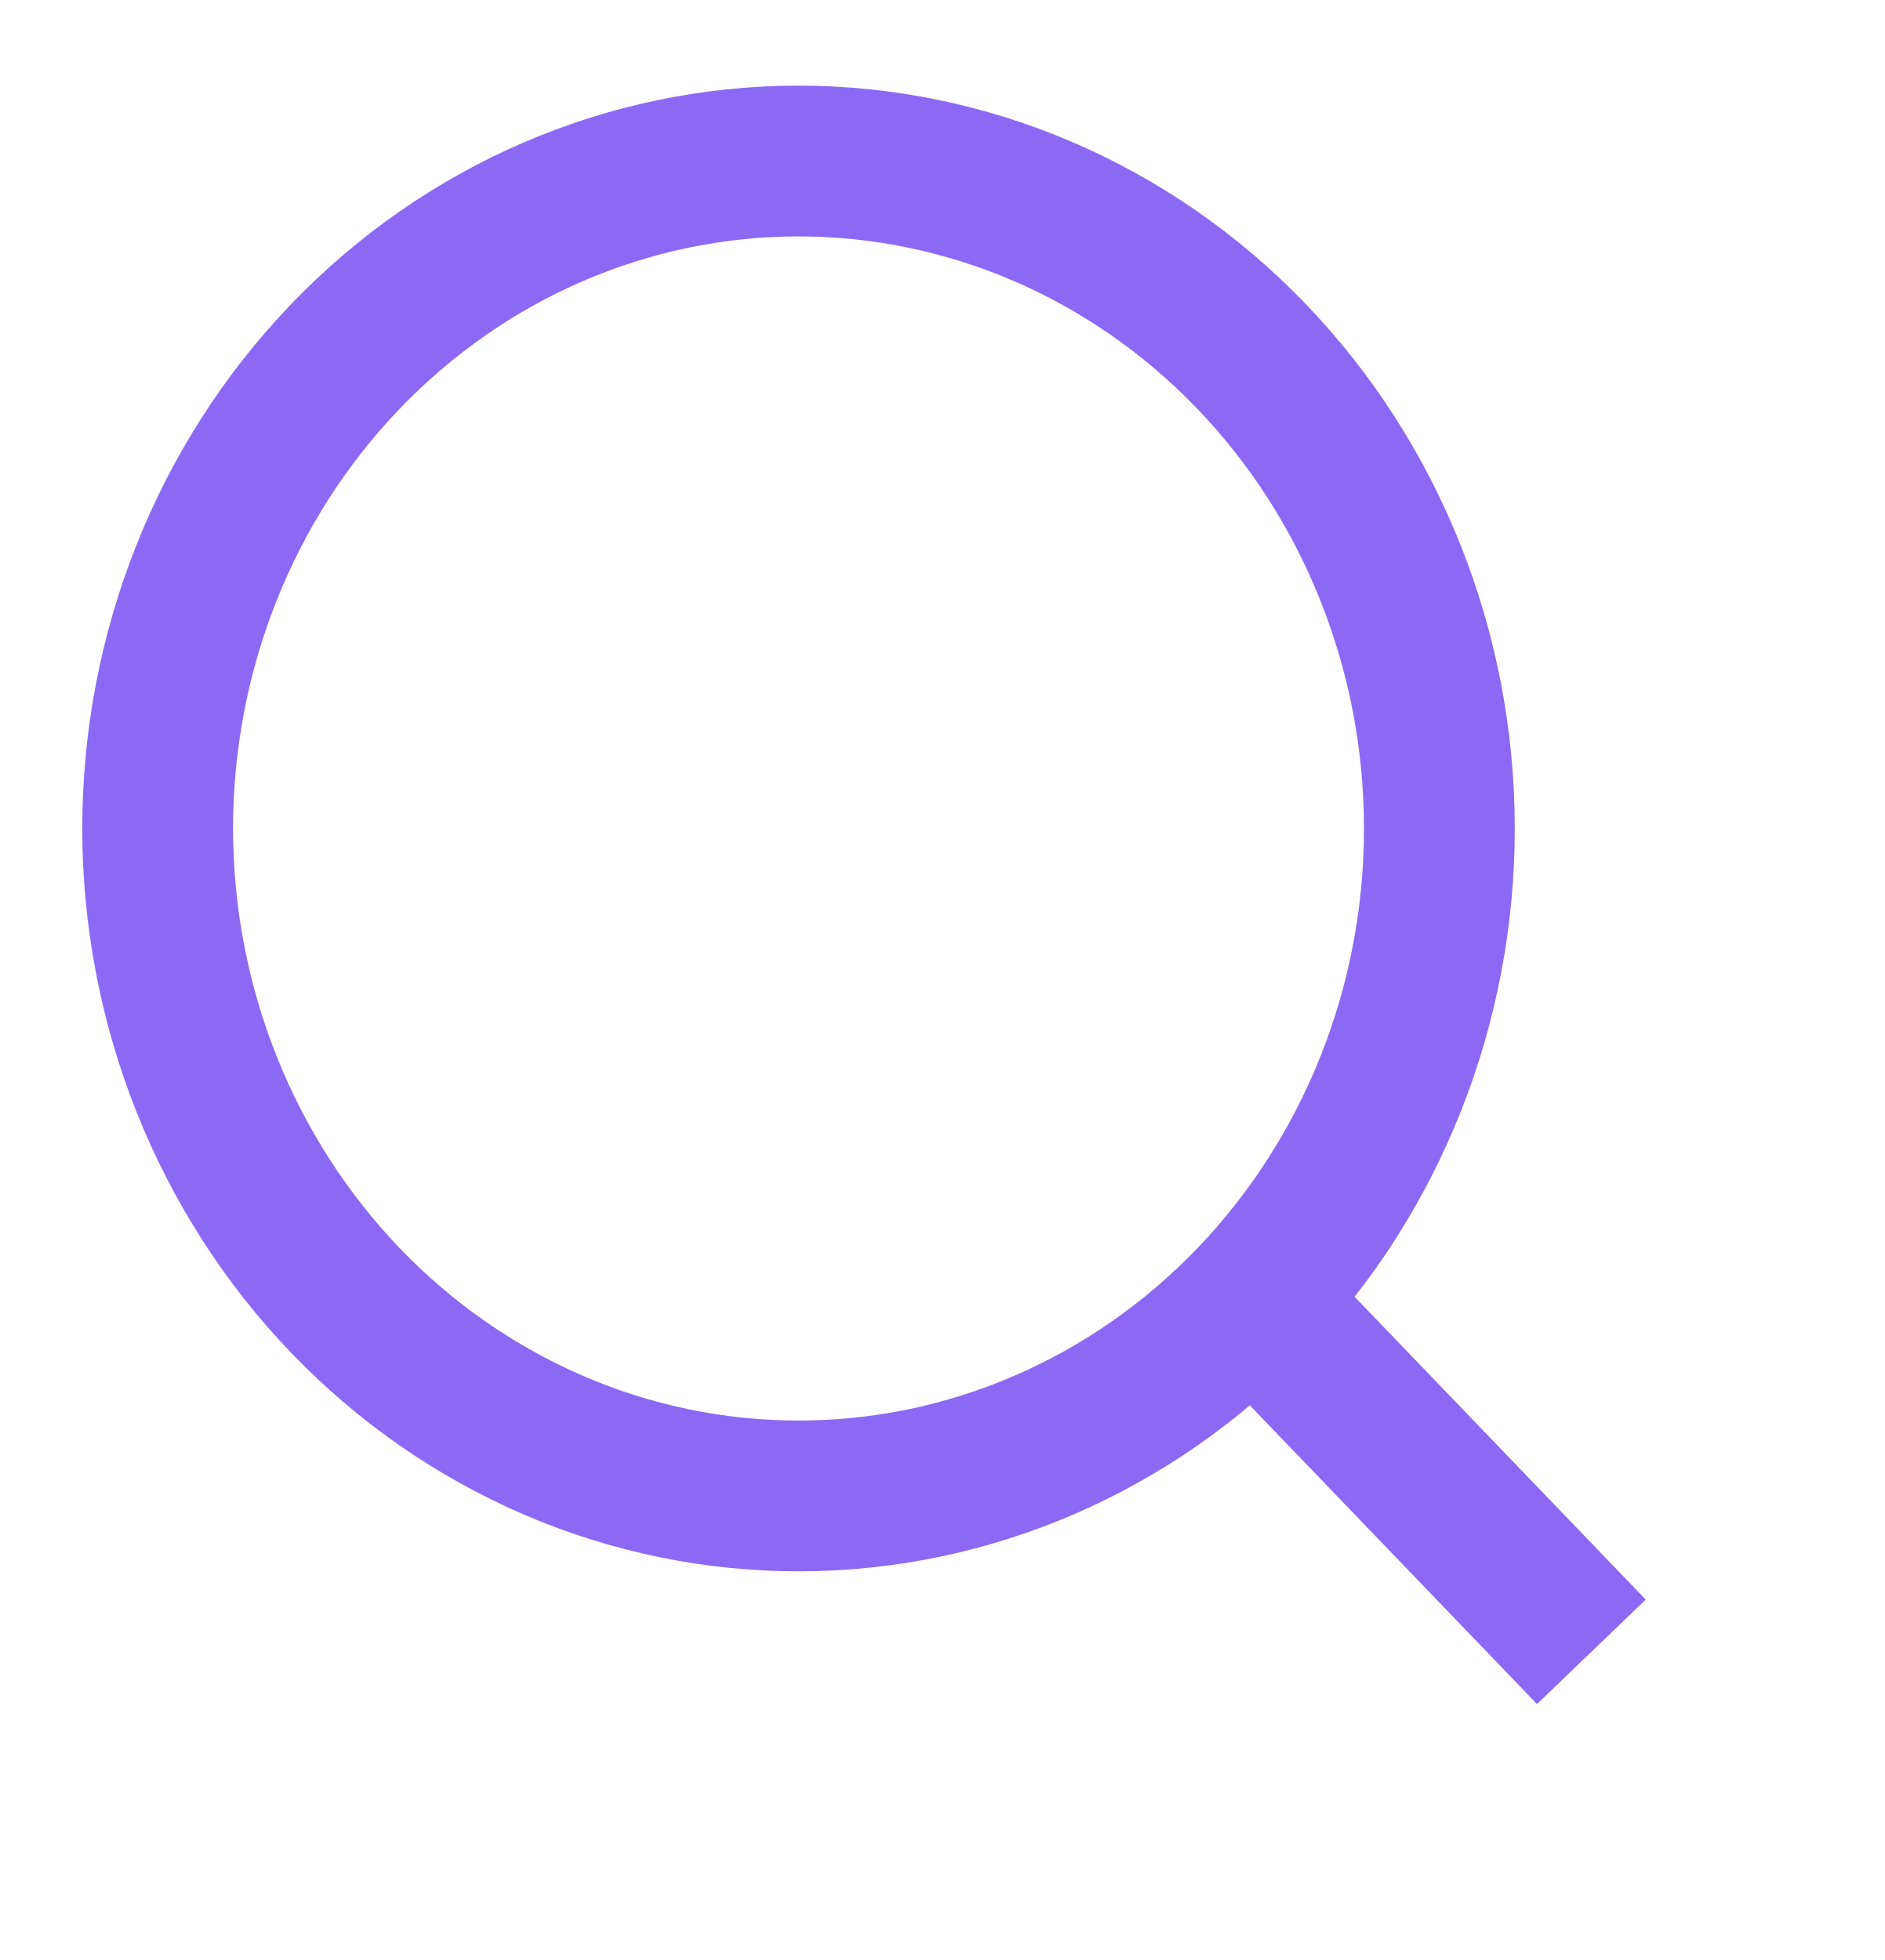
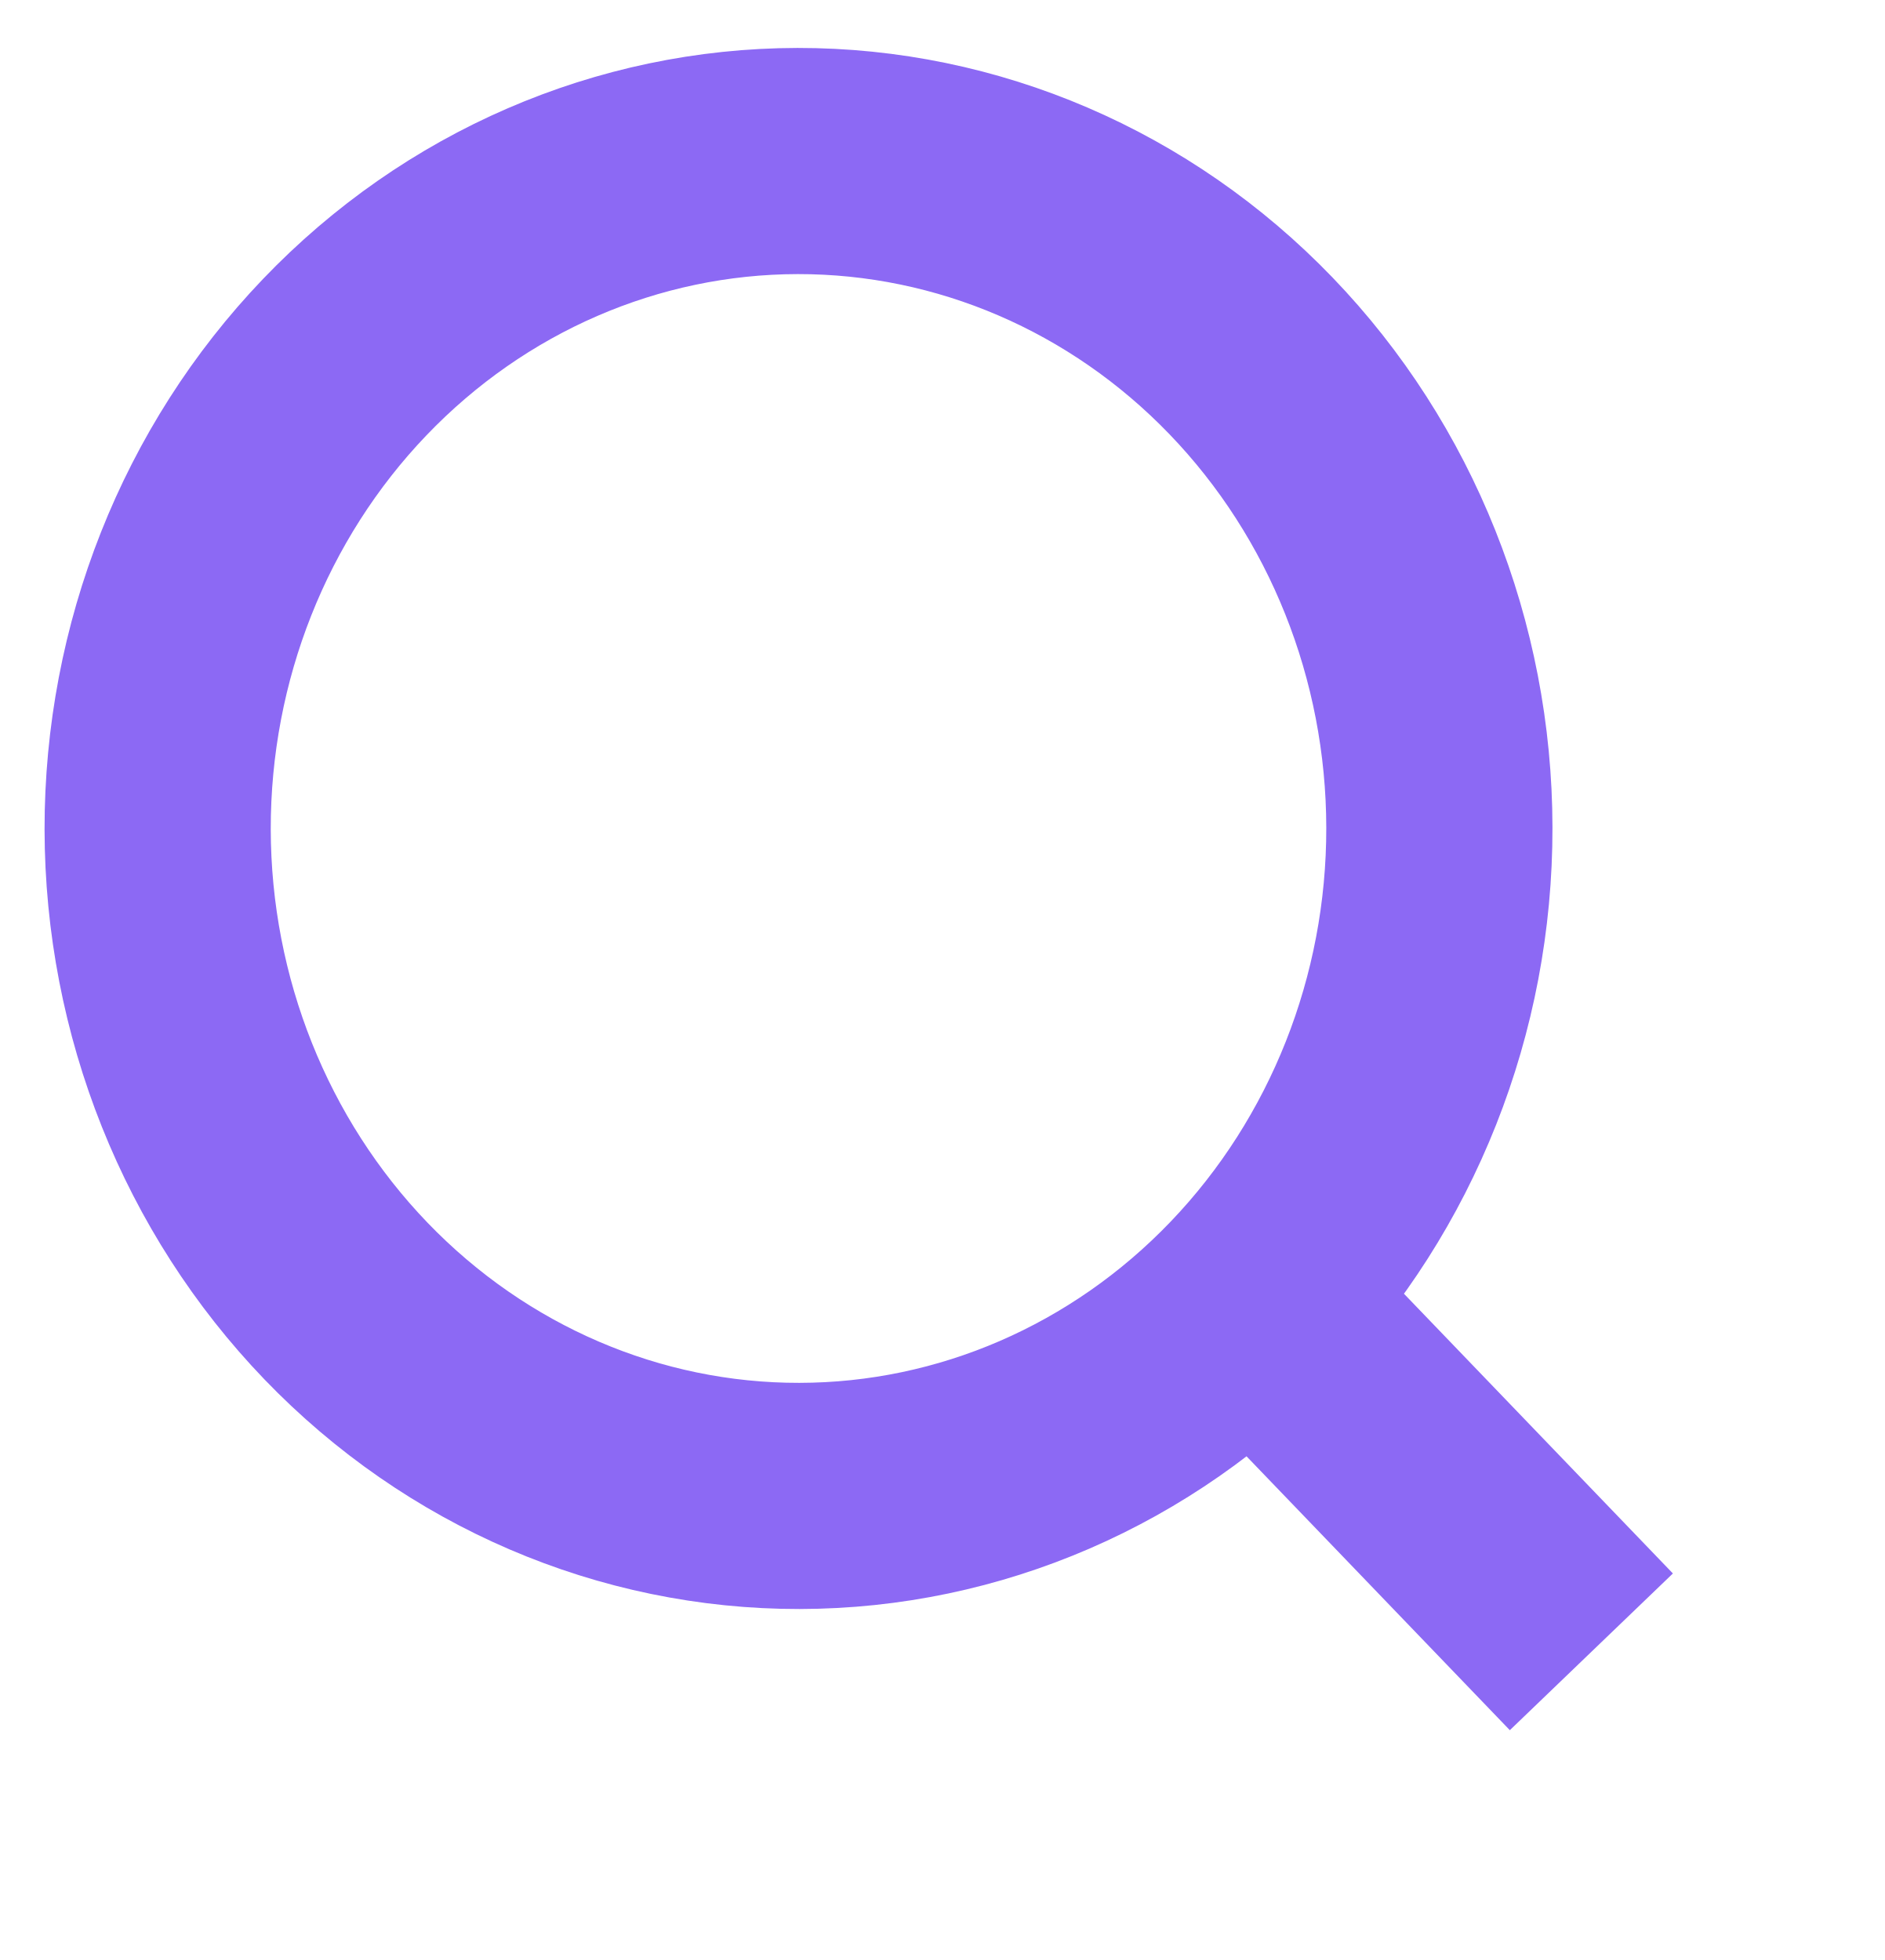
<svg xmlns="http://www.w3.org/2000/svg" width="25" height="26" viewBox="0 0 25 26" fill="none">
-   <path d="M21.107 21.912L16.614 17.238L21.107 21.912ZM19.091 10.978C19.095 13.326 18.203 15.579 16.611 17.242C15.019 18.905 12.859 19.841 10.604 19.844C8.35 19.848 6.187 18.918 4.59 17.26C2.994 15.601 2.095 13.351 2.091 11.002C2.088 8.654 2.98 6.401 4.572 4.738C6.164 3.075 8.324 2.139 10.579 2.136C12.833 2.133 14.996 3.062 16.593 4.721C18.189 6.379 19.088 8.629 19.091 10.978V10.978Z" stroke="#8C69F4" stroke-width="2" stroke-linecap="round" />
+   <path d="M21.107 21.912L16.614 17.238L21.107 21.912ZM19.091 10.978C19.095 13.326 18.203 15.579 16.611 17.242C15.019 18.905 12.859 19.841 10.604 19.844C8.35 19.848 6.187 18.918 4.59 17.26C2.994 15.601 2.095 13.351 2.091 11.002C2.088 8.654 2.98 6.401 4.572 4.738C6.164 3.075 8.324 2.139 10.579 2.136C12.833 2.133 14.996 3.062 16.593 4.721C18.189 6.379 19.088 8.629 19.091 10.978V10.978Z" stroke="#8C69F4" stroke-width="3" stroke-linecap="round" />
</svg>
